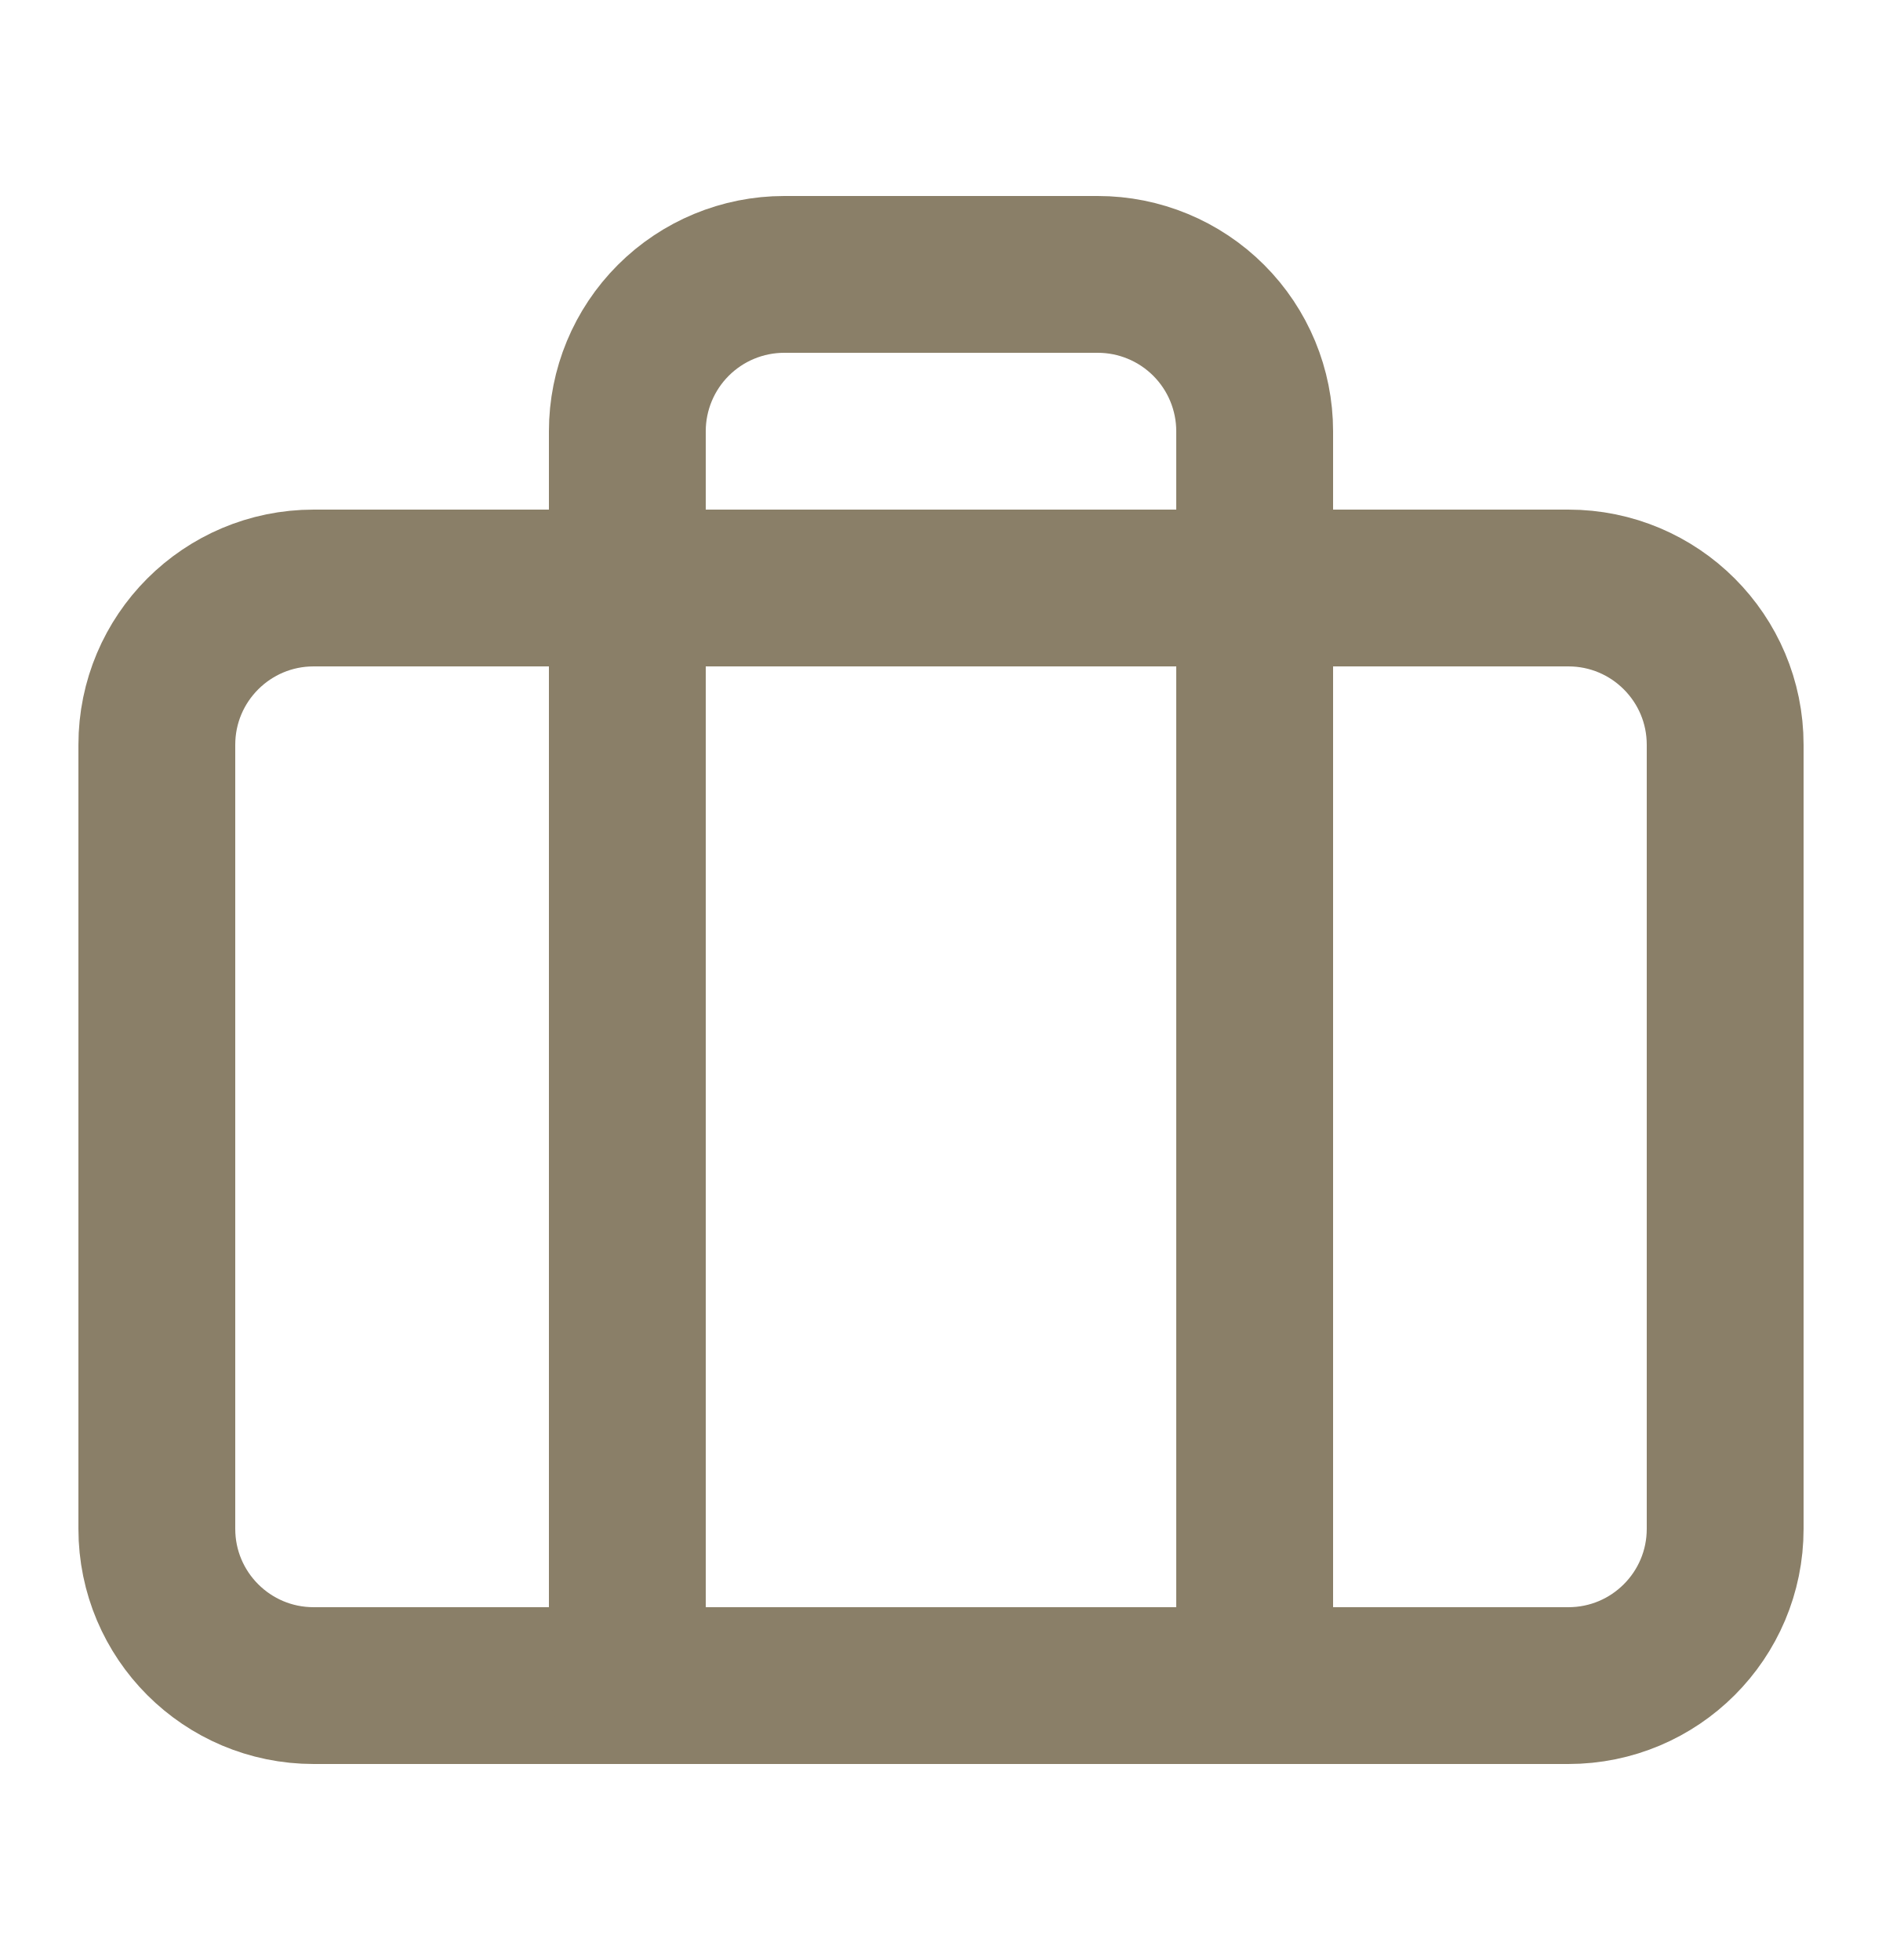
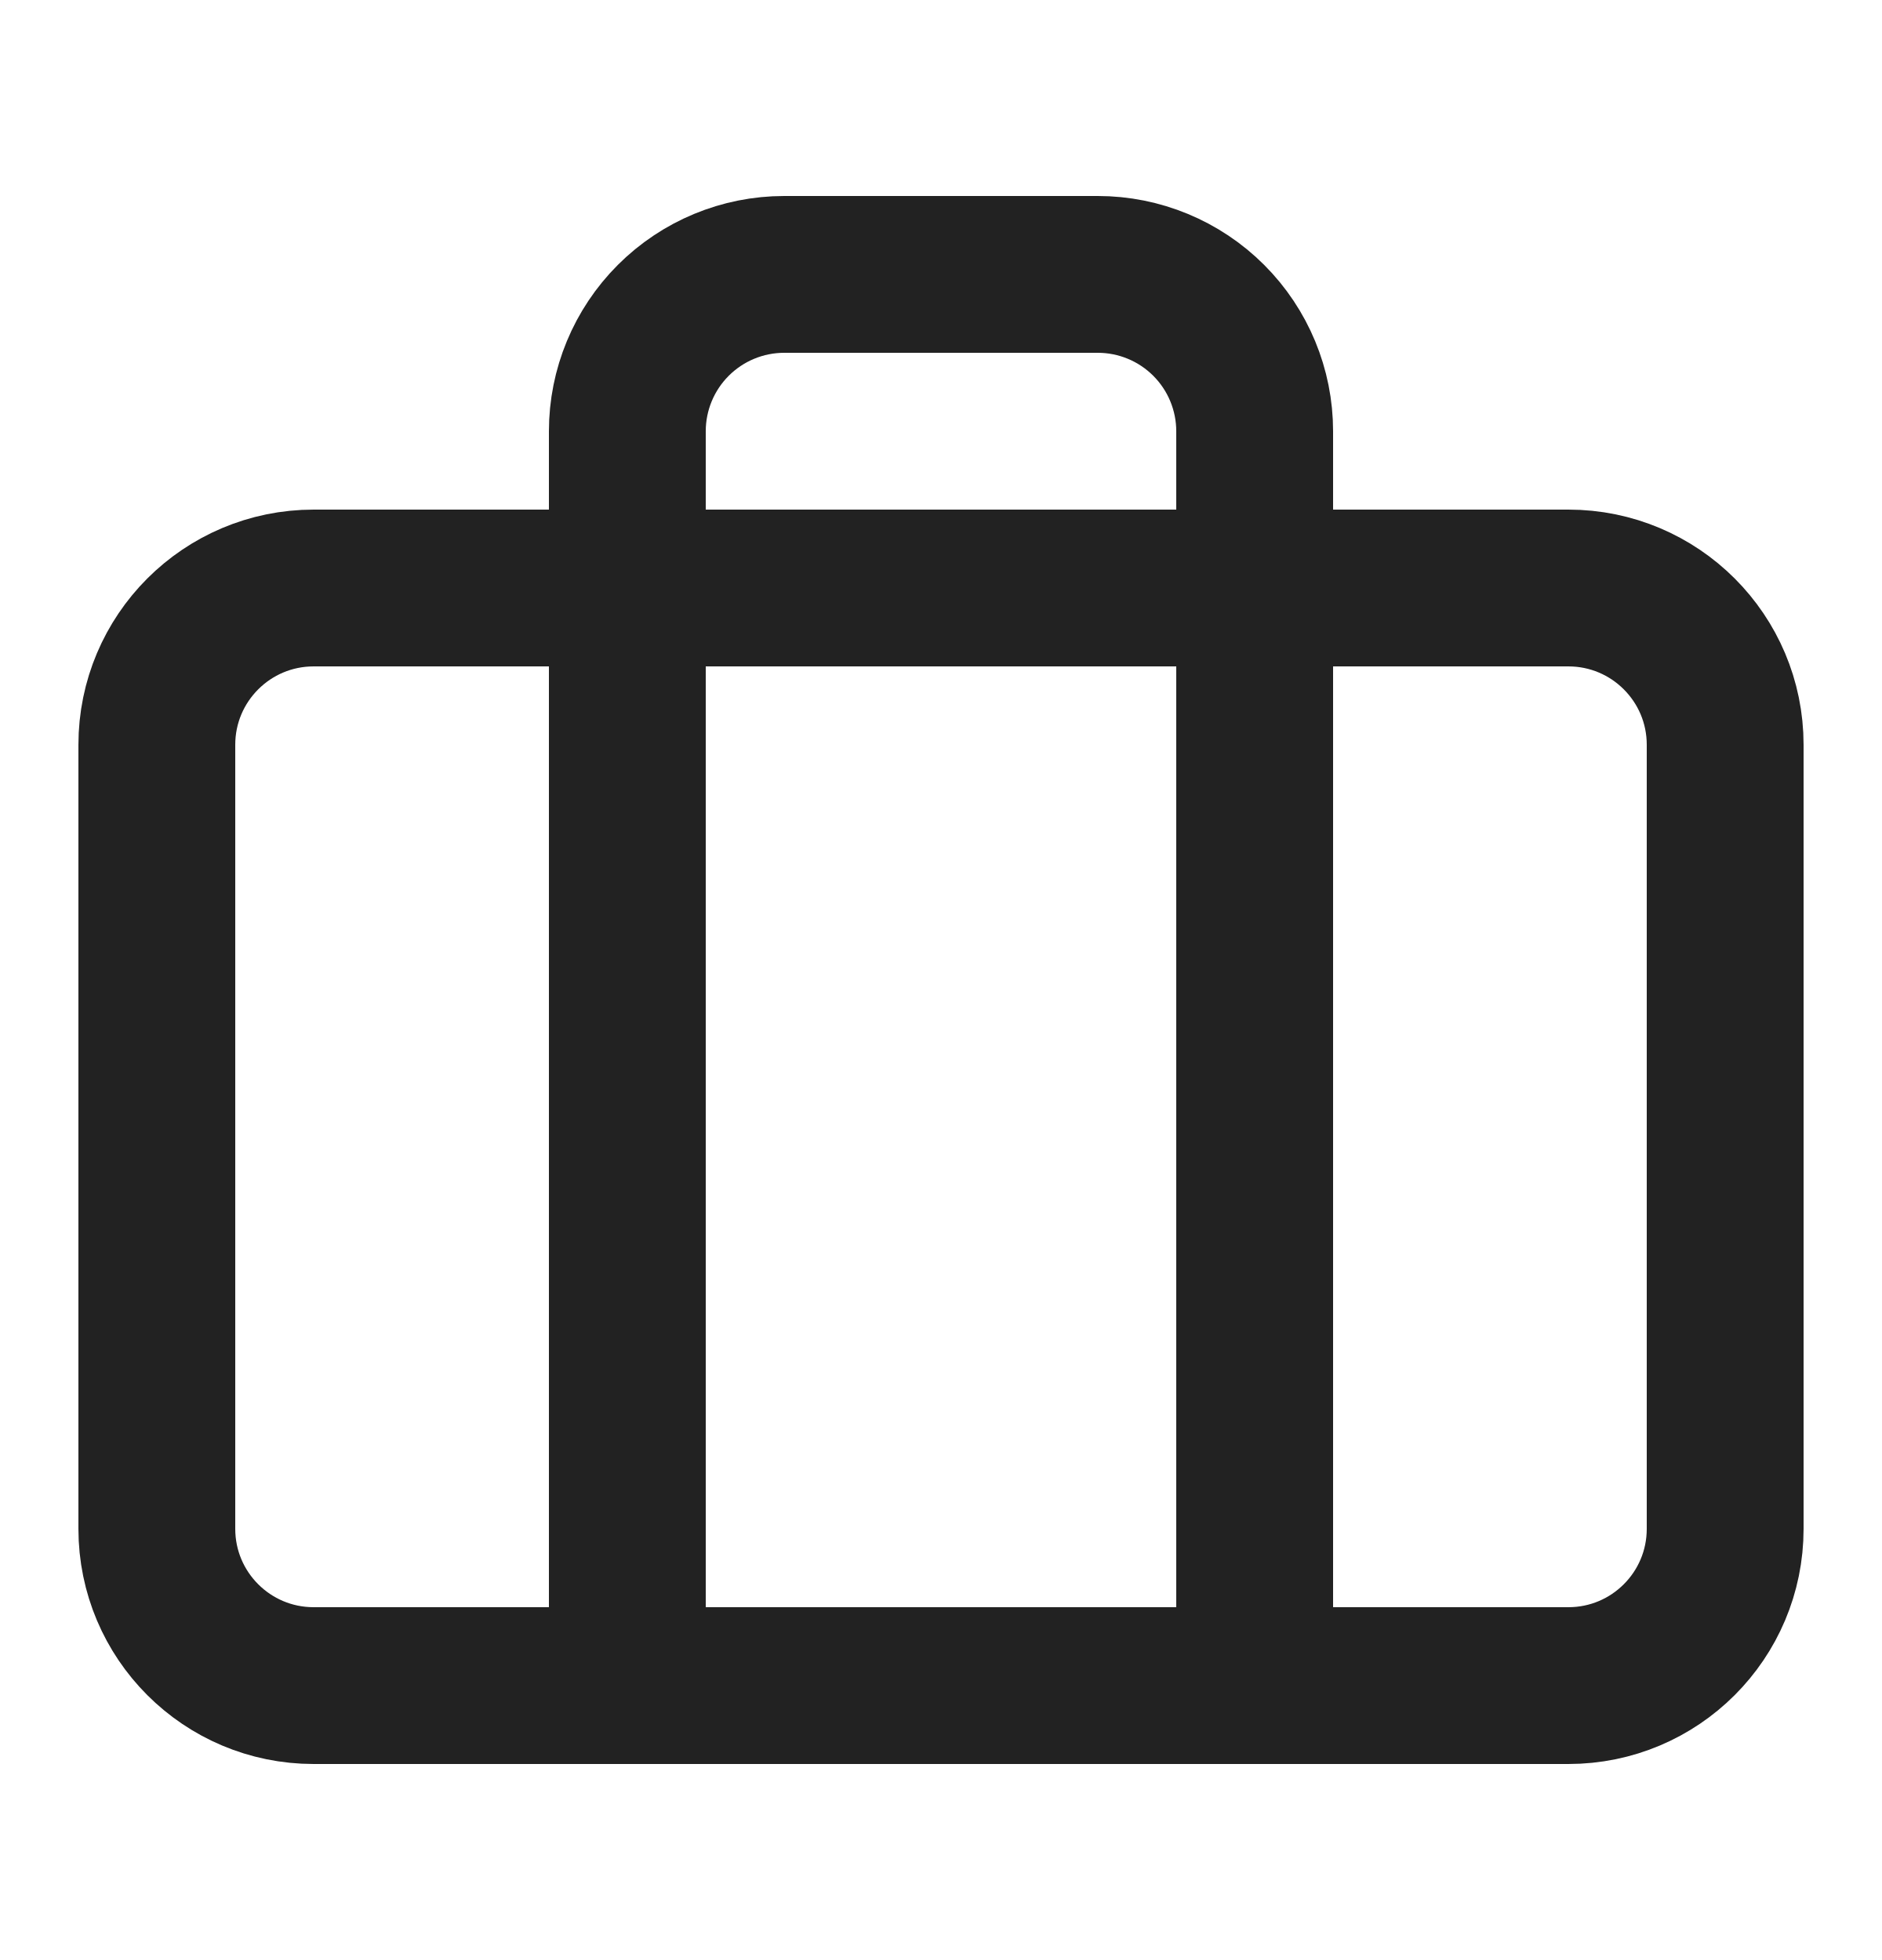
<svg xmlns="http://www.w3.org/2000/svg" width="24" height="25" viewBox="0 0 24 25" fill="none">
-   <path d="M20 7.5H4C2.895 7.5 2 8.395 2 9.5V19.5C2 20.605 2.895 21.5 4 21.5H20C21.105 21.5 22 20.605 22 19.5V9.5C22 8.395 21.105 7.5 20 7.5Z" stroke="#8A7F68" stroke-width="2" stroke-linecap="round" stroke-linejoin="round" />
-   <path d="M16 21.5V5.5C16 4.97 15.789 4.461 15.414 4.086C15.039 3.711 14.53 3.5 14 3.5H10C9.47 3.5 8.961 3.711 8.586 4.086C8.211 4.461 8 4.97 8 5.5V21.5" stroke="#8A7F68" stroke-width="2" stroke-linecap="round" stroke-linejoin="round" />
+   <path d="M20 7.5H4C2.895 7.5 2 8.395 2 9.5V19.5C2 20.605 2.895 21.5 4 21.5H20C21.105 21.5 22 20.605 22 19.5V9.5C22 8.395 21.105 7.5 20 7.5Z" stroke="#222222" stroke-width="2" stroke-linecap="round" stroke-linejoin="round" />
+   <path d="M16 21.5V5.5C16 4.97 15.789 4.461 15.414 4.086C15.039 3.711 14.53 3.5 14 3.5H10C9.47 3.5 8.961 3.711 8.586 4.086C8.211 4.461 8 4.97 8 5.5V21.5" stroke="#222222" stroke-width="2" stroke-linecap="round" stroke-linejoin="round" />
</svg>
